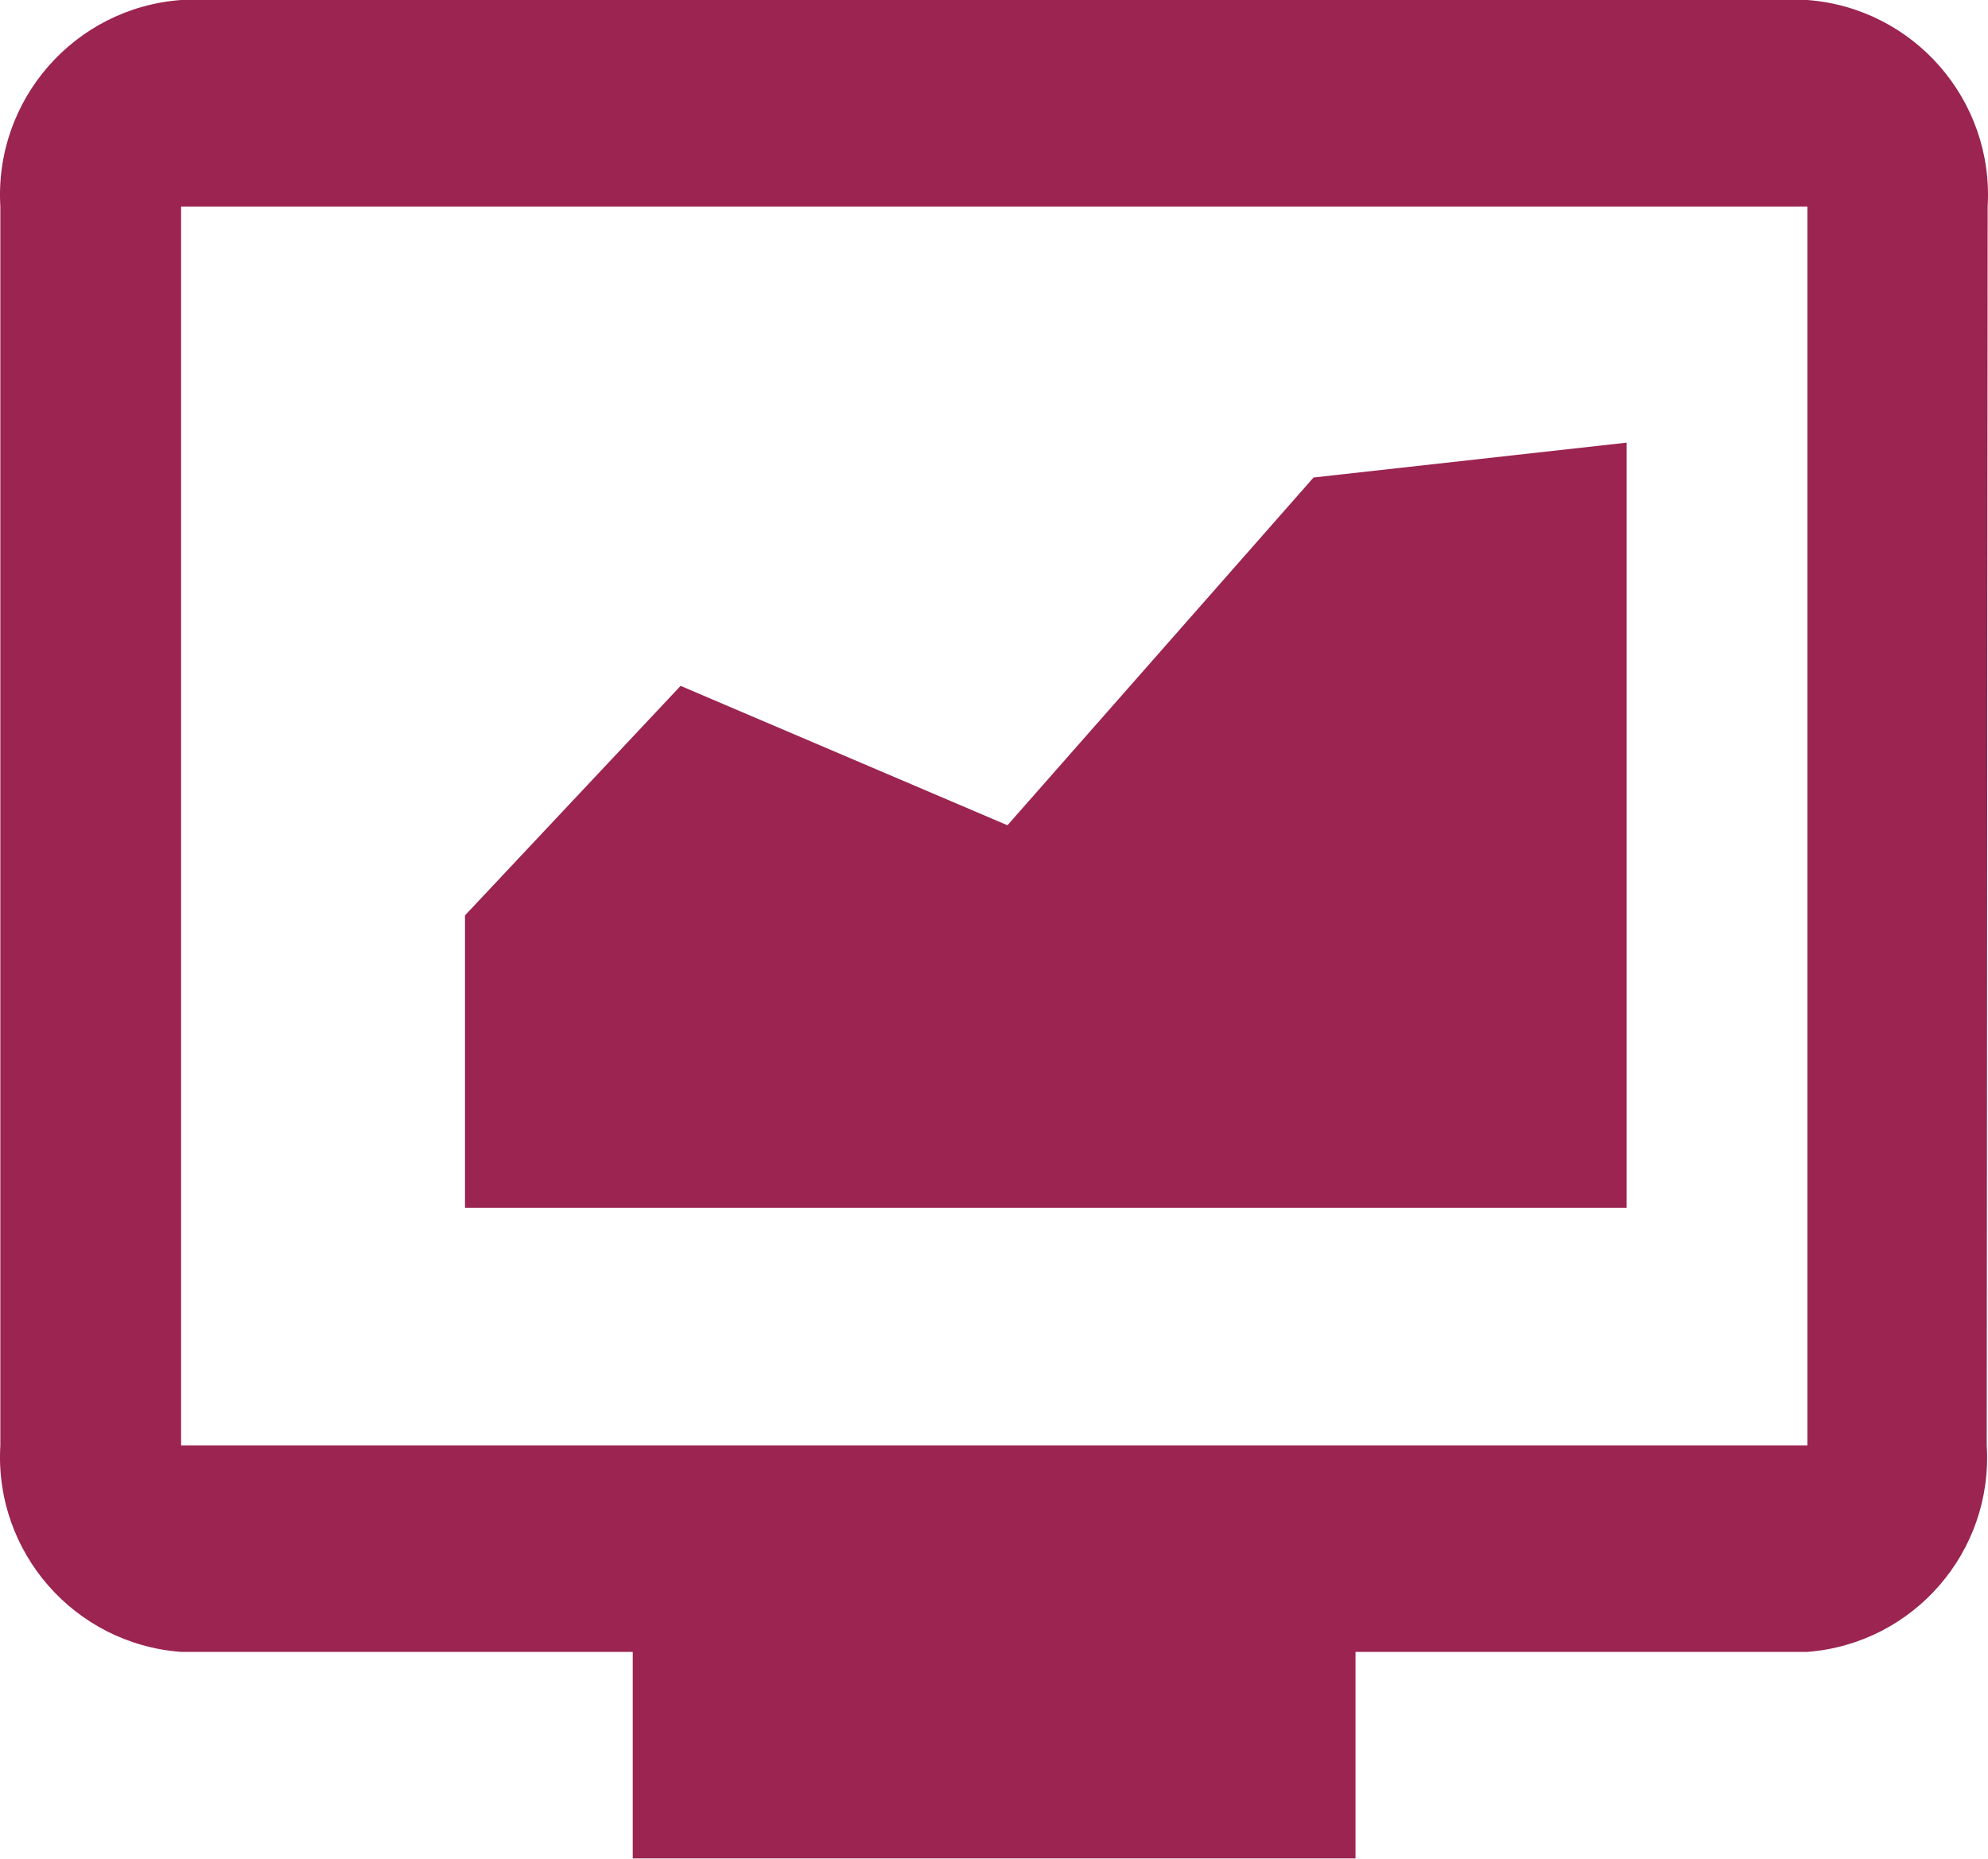
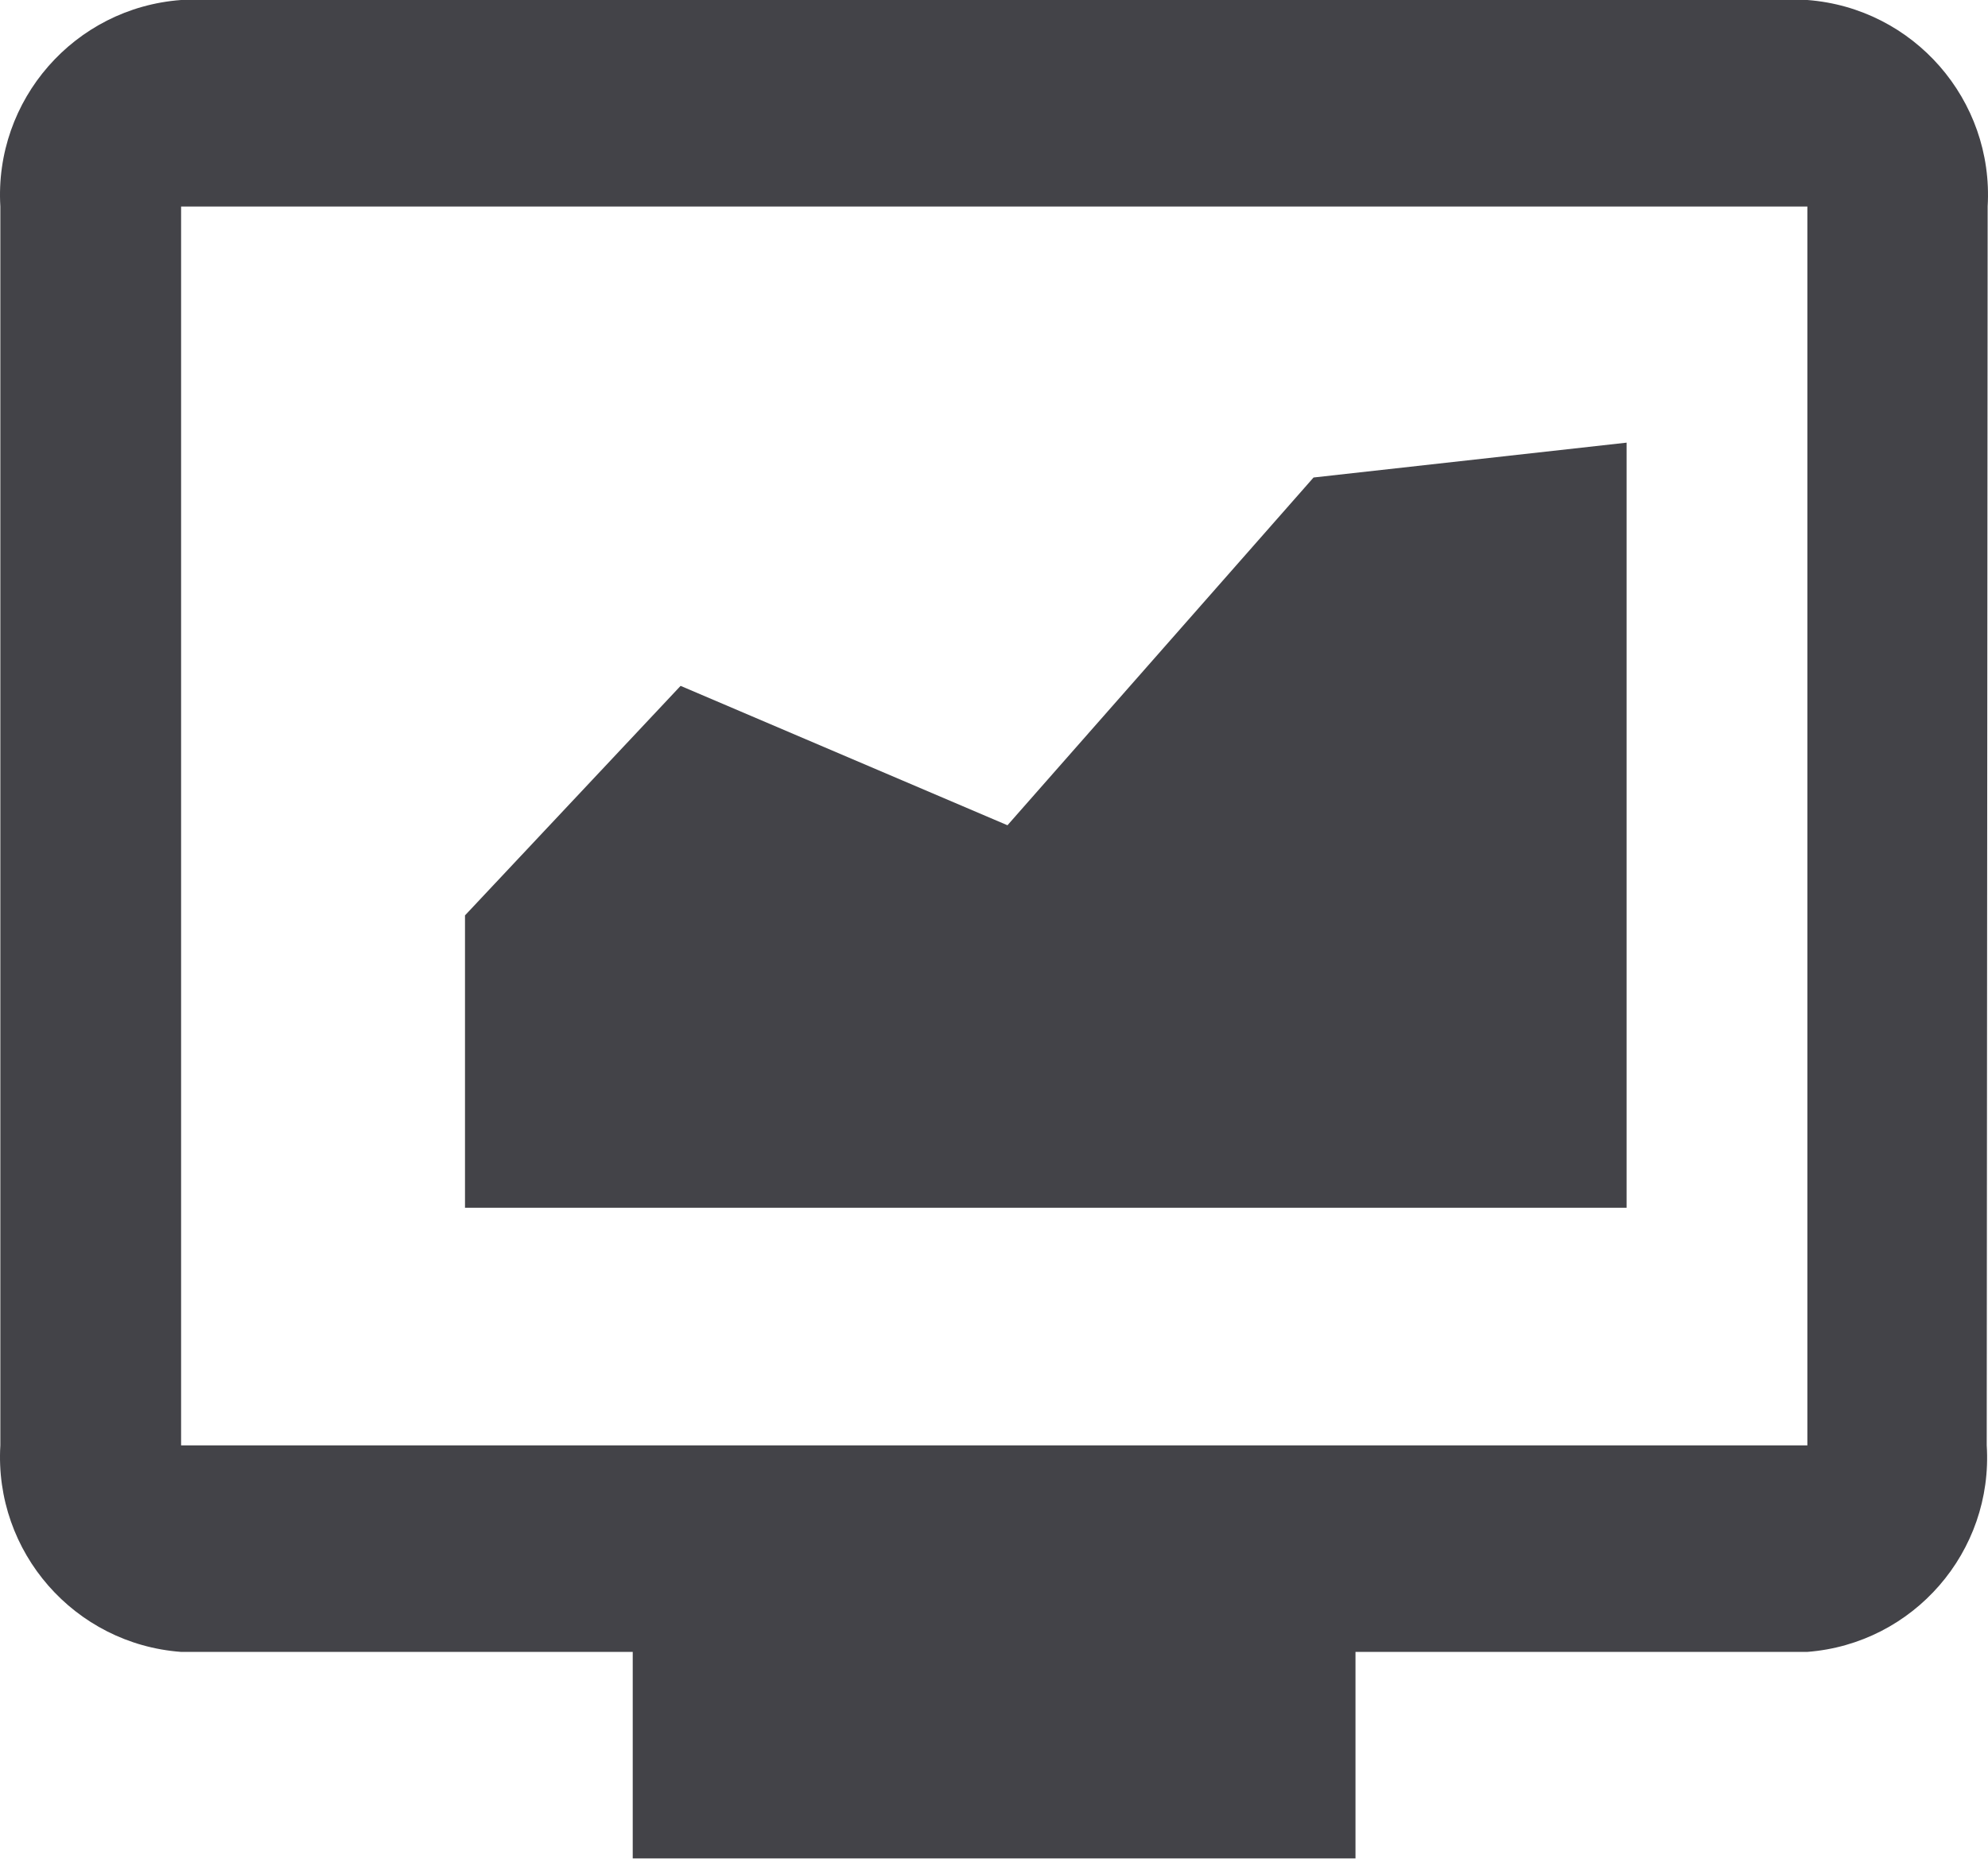
<svg xmlns="http://www.w3.org/2000/svg" width="17.114" height="16" viewBox="0 0 17.114 16">
  <g id="dashboard_icon" transform="translate(-40.997 -211)">
-     <path id="ic_tv_24px" d="M16.556,3h-14A1.683,1.683,0,0,0,1,4.778V15.444a1.683,1.683,0,0,0,1.556,1.778H6.444V19h6.222V17.222h3.889A1.677,1.677,0,0,0,18.1,15.444l.008-10.667A1.683,1.683,0,0,0,16.556,3Zm0,12.444h-14V4.778h14Z" transform="translate(40 208)" fill="#9b2450" />
-     <path id="Path_1" data-name="Path 1" d="M106.6,261.732h0v-.06h0l1.856-1.976,2.814,1.2,2.635-2.994,2.695-.3v6.587h-10v-2.515l.18-.12-.045.659.045-.659" transform="translate(-61.6 -42.791)" fill="#9b2450" />
+     <path id="ic_tv_24px" d="M16.556,3h-14A1.683,1.683,0,0,0,1,4.778V15.444a1.683,1.683,0,0,0,1.556,1.778H6.444V19h6.222V17.222h3.889A1.677,1.677,0,0,0,18.1,15.444l.008-10.667A1.683,1.683,0,0,0,16.556,3Zm0,12.444h-14V4.778h14Z" transform="translate(40 208)" fill="#434348" />
+     <path id="Path_1" data-name="Path 1" d="M106.6,261.732h0v-.06h0l1.856-1.976,2.814,1.2,2.635-2.994,2.695-.3v6.587h-10v-2.515l.18-.12-.045.659.045-.659" transform="translate(-61.6 -42.791)" fill="#434348" />
  </g>
</svg>
